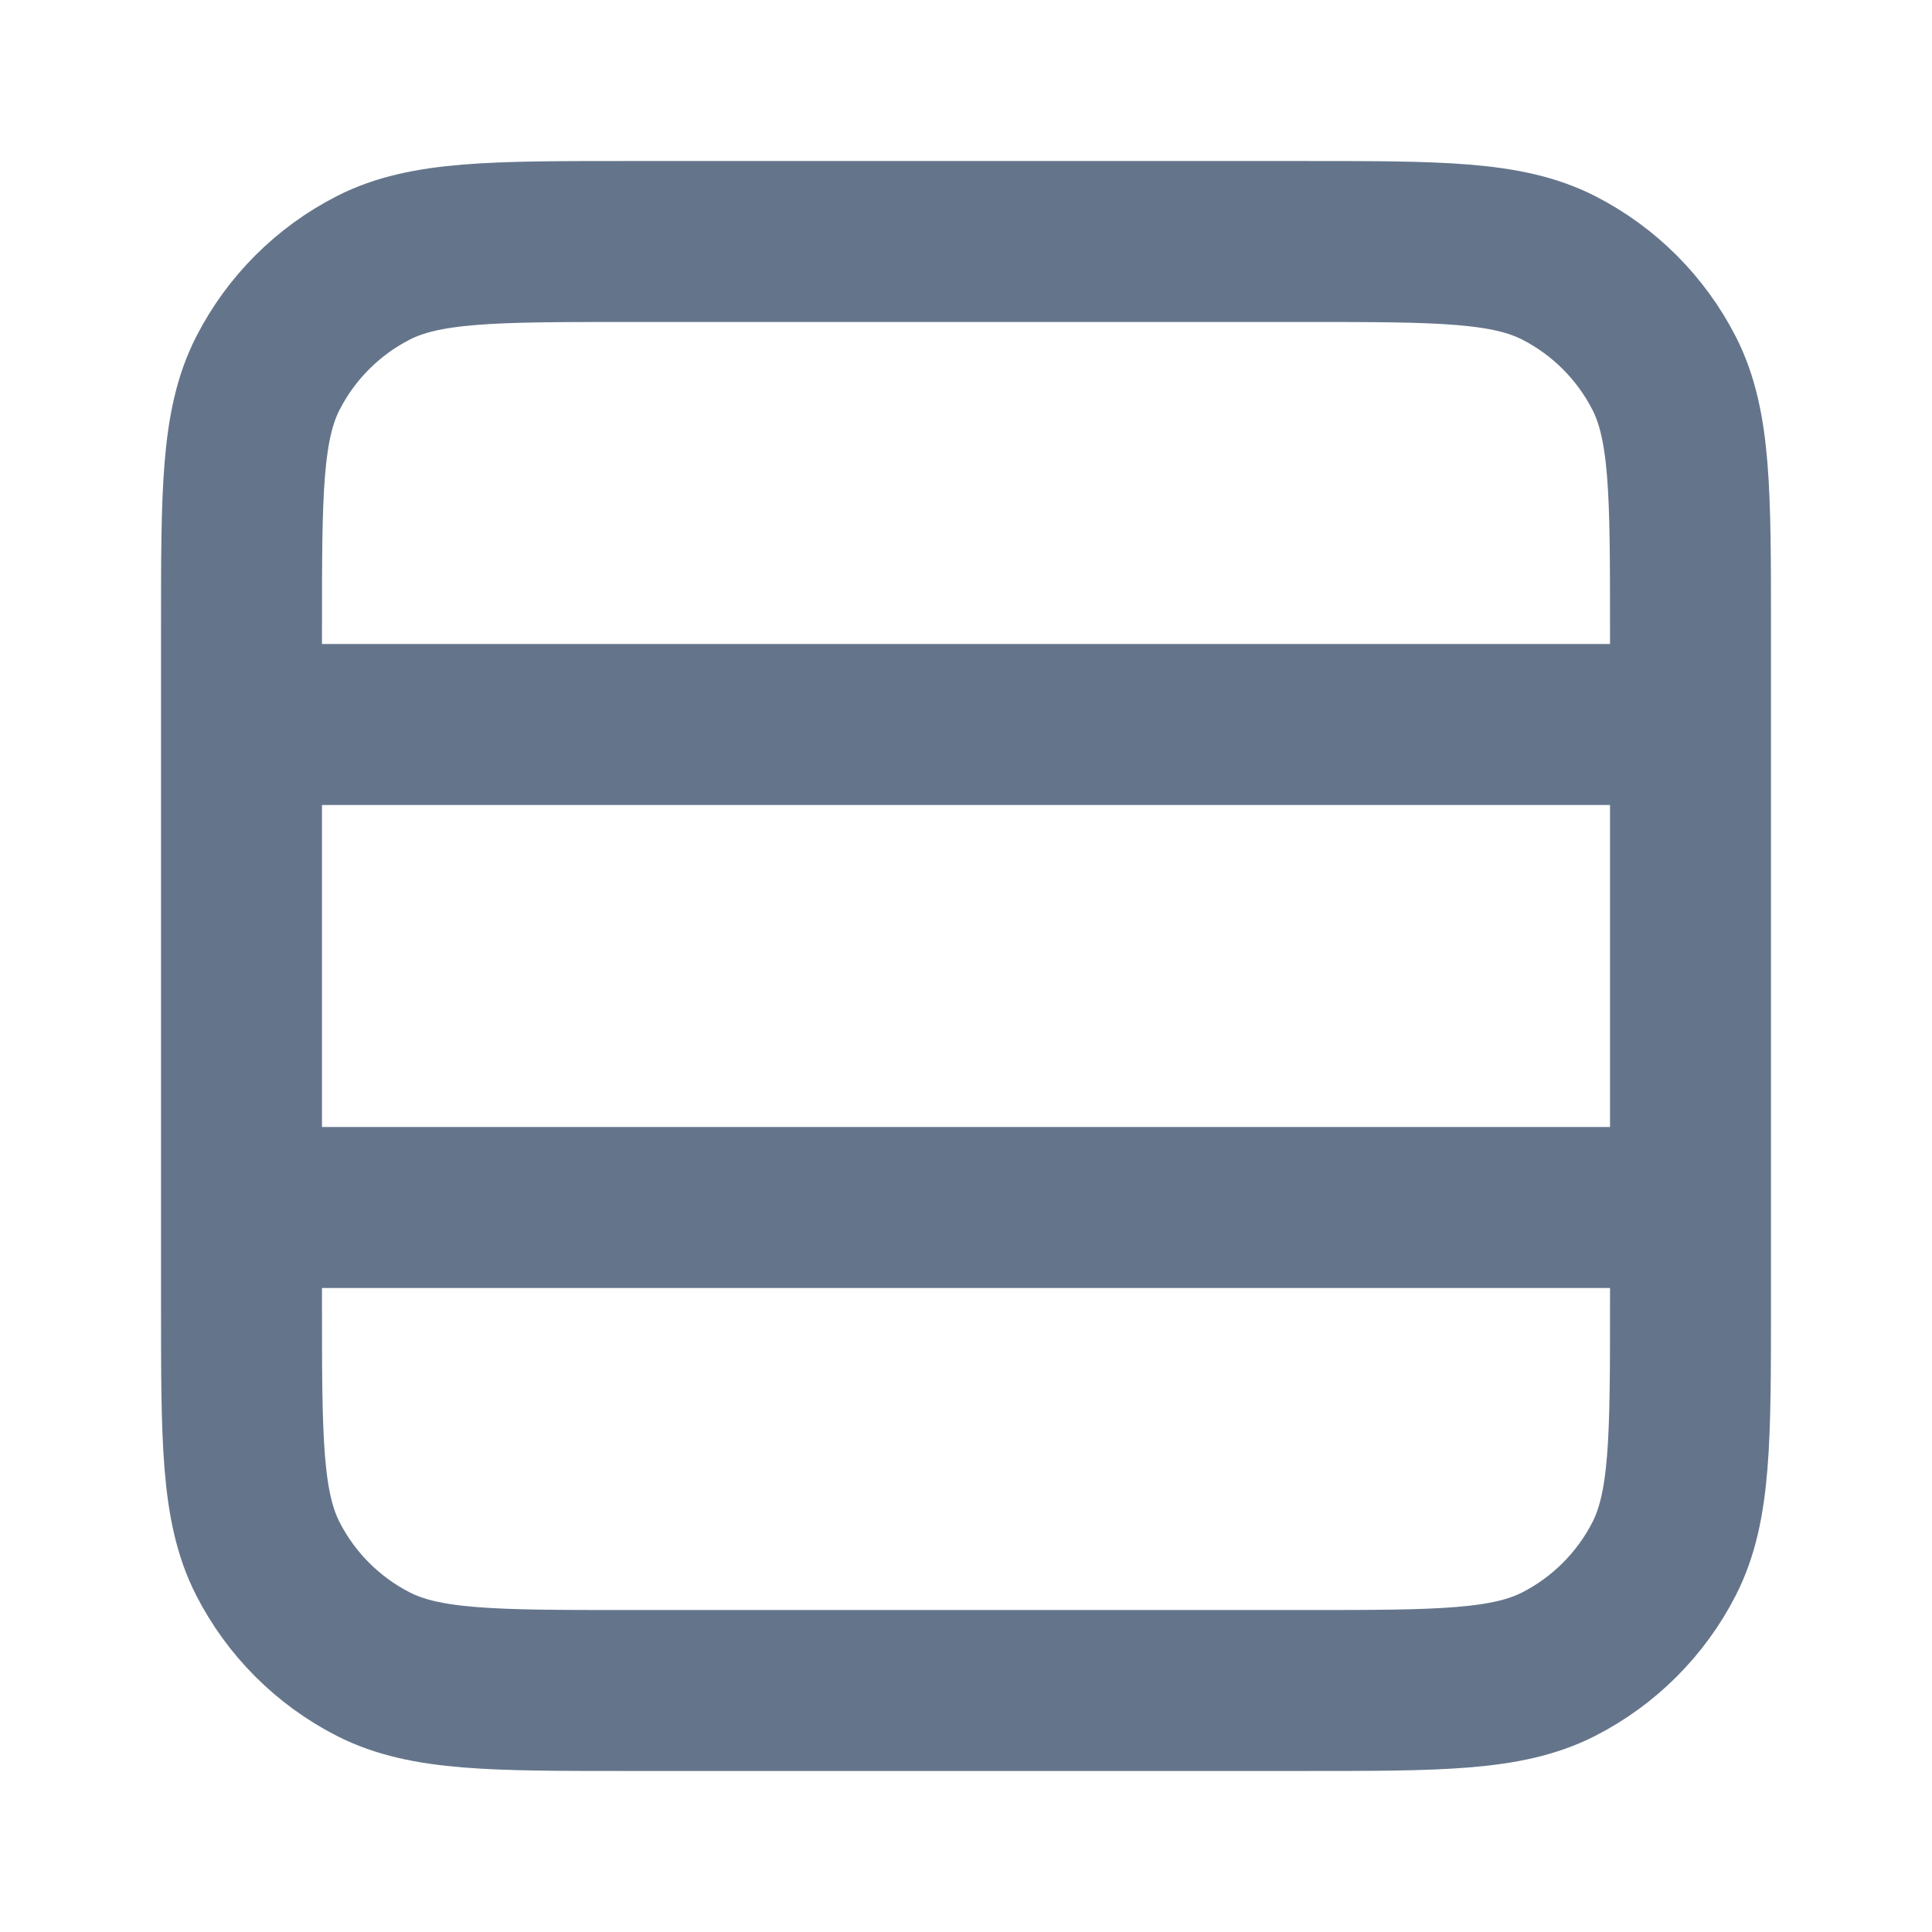
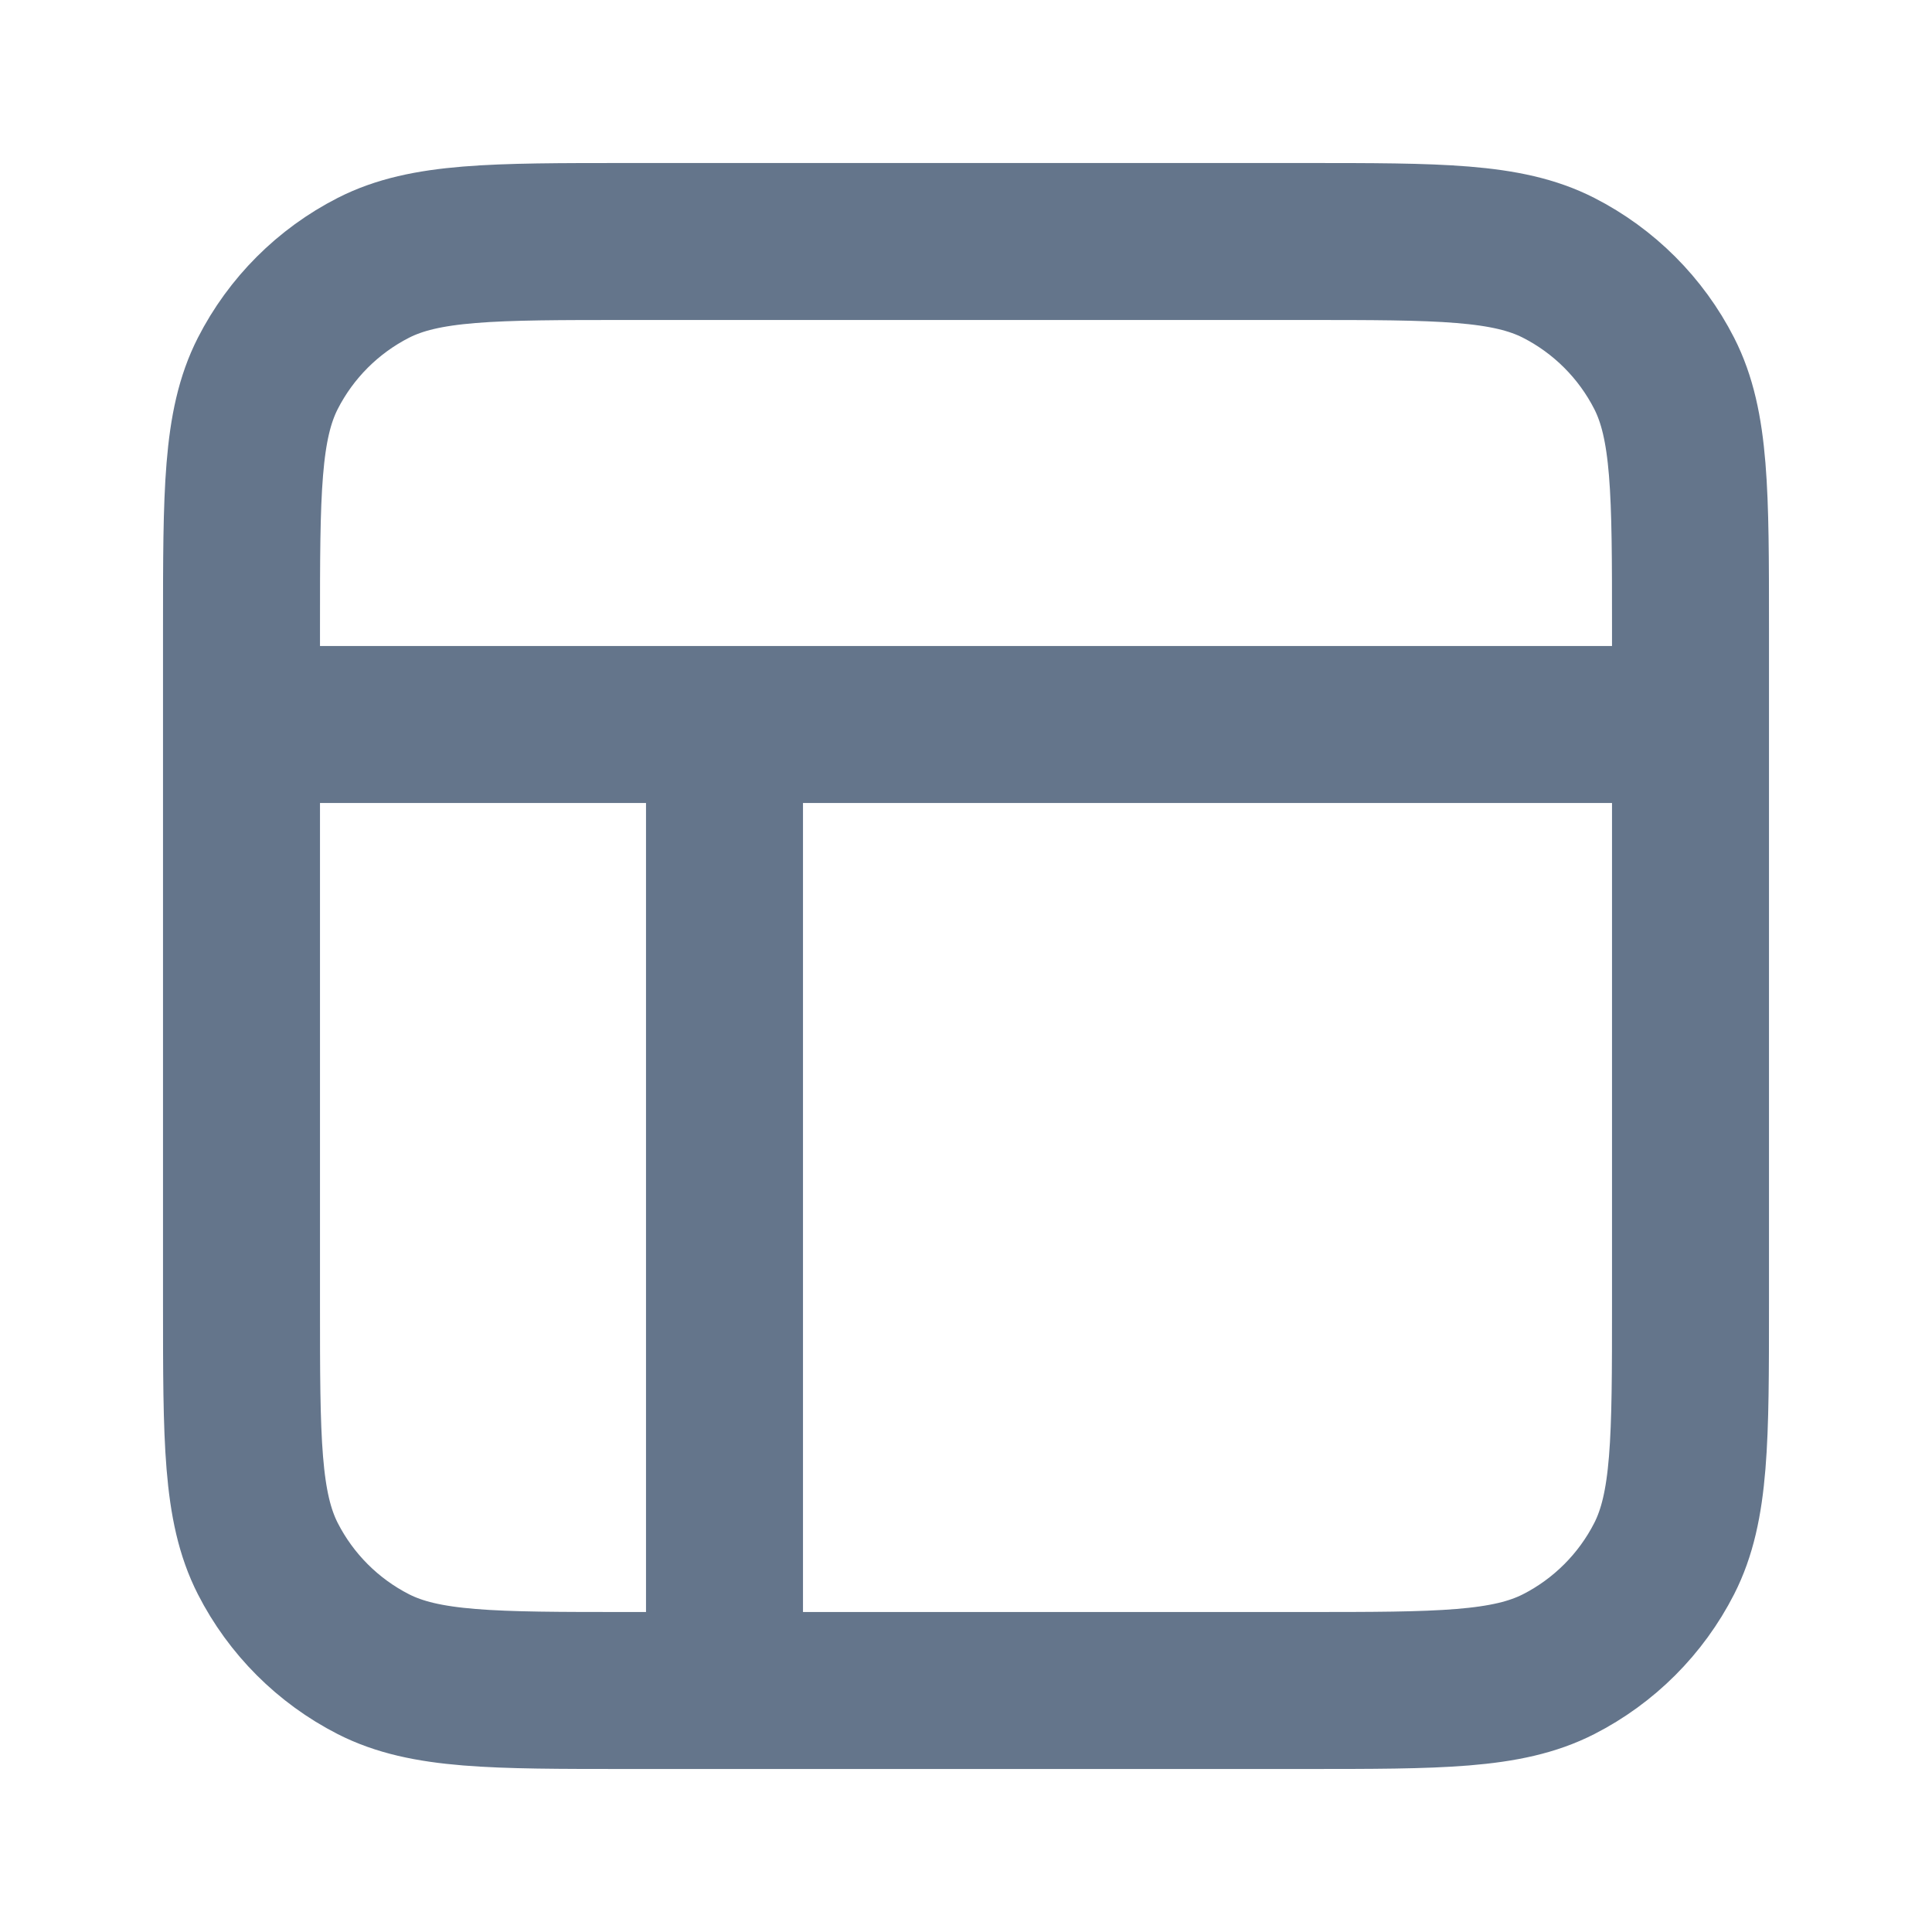
<svg xmlns="http://www.w3.org/2000/svg" width="16" height="16" viewBox="0 0 16 16" fill="none">
-   <path d="M2 6H14M2 10H14M5.2 2H10.8C11.92 2 12.48 2 12.908 2.218C13.284 2.41 13.59 2.716 13.782 3.092C14 3.52 14 4.08 14 5.2V10.8C14 11.92 14 12.48 13.782 12.908C13.59 13.284 13.284 13.59 12.908 13.782C12.48 14 11.92 14 10.8 14H5.2C4.08 14 3.52 14 3.092 13.782C2.716 13.59 2.41 13.284 2.218 12.908C2 12.48 2 11.92 2 10.8V5.2C2 4.08 2 3.52 2.218 3.092C2.41 2.716 2.716 2.41 3.092 2.218C3.52 2 4.08 2 5.2 2Z" stroke="#64758B" stroke-width="1.333" stroke-linecap="round" stroke-linejoin="round" />
+   <path d="M2 6H14M6 6V14M5.2 2H10.8C11.92 2 12.48 2 12.908 2.218C13.284 2.41 13.59 2.716 13.782 3.092C14 3.52 14 4.08 14 5.2V10.8C14 11.92 14 12.48 13.782 12.908C13.59 13.284 13.284 13.59 12.908 13.782C12.48 14 11.92 14 10.8 14H5.2C4.08 14 3.52 14 3.092 13.782C2.716 13.59 2.41 13.284 2.218 12.908C2 12.48 2 11.92 2 10.8V5.2C2 4.08 2 3.52 2.218 3.092C2.41 2.716 2.716 2.41 3.092 2.218C3.52 2 4.08 2 5.2 2Z" stroke="#64758B" stroke-width="1.3" stroke-linecap="round" stroke-linejoin="round" />
</svg>
